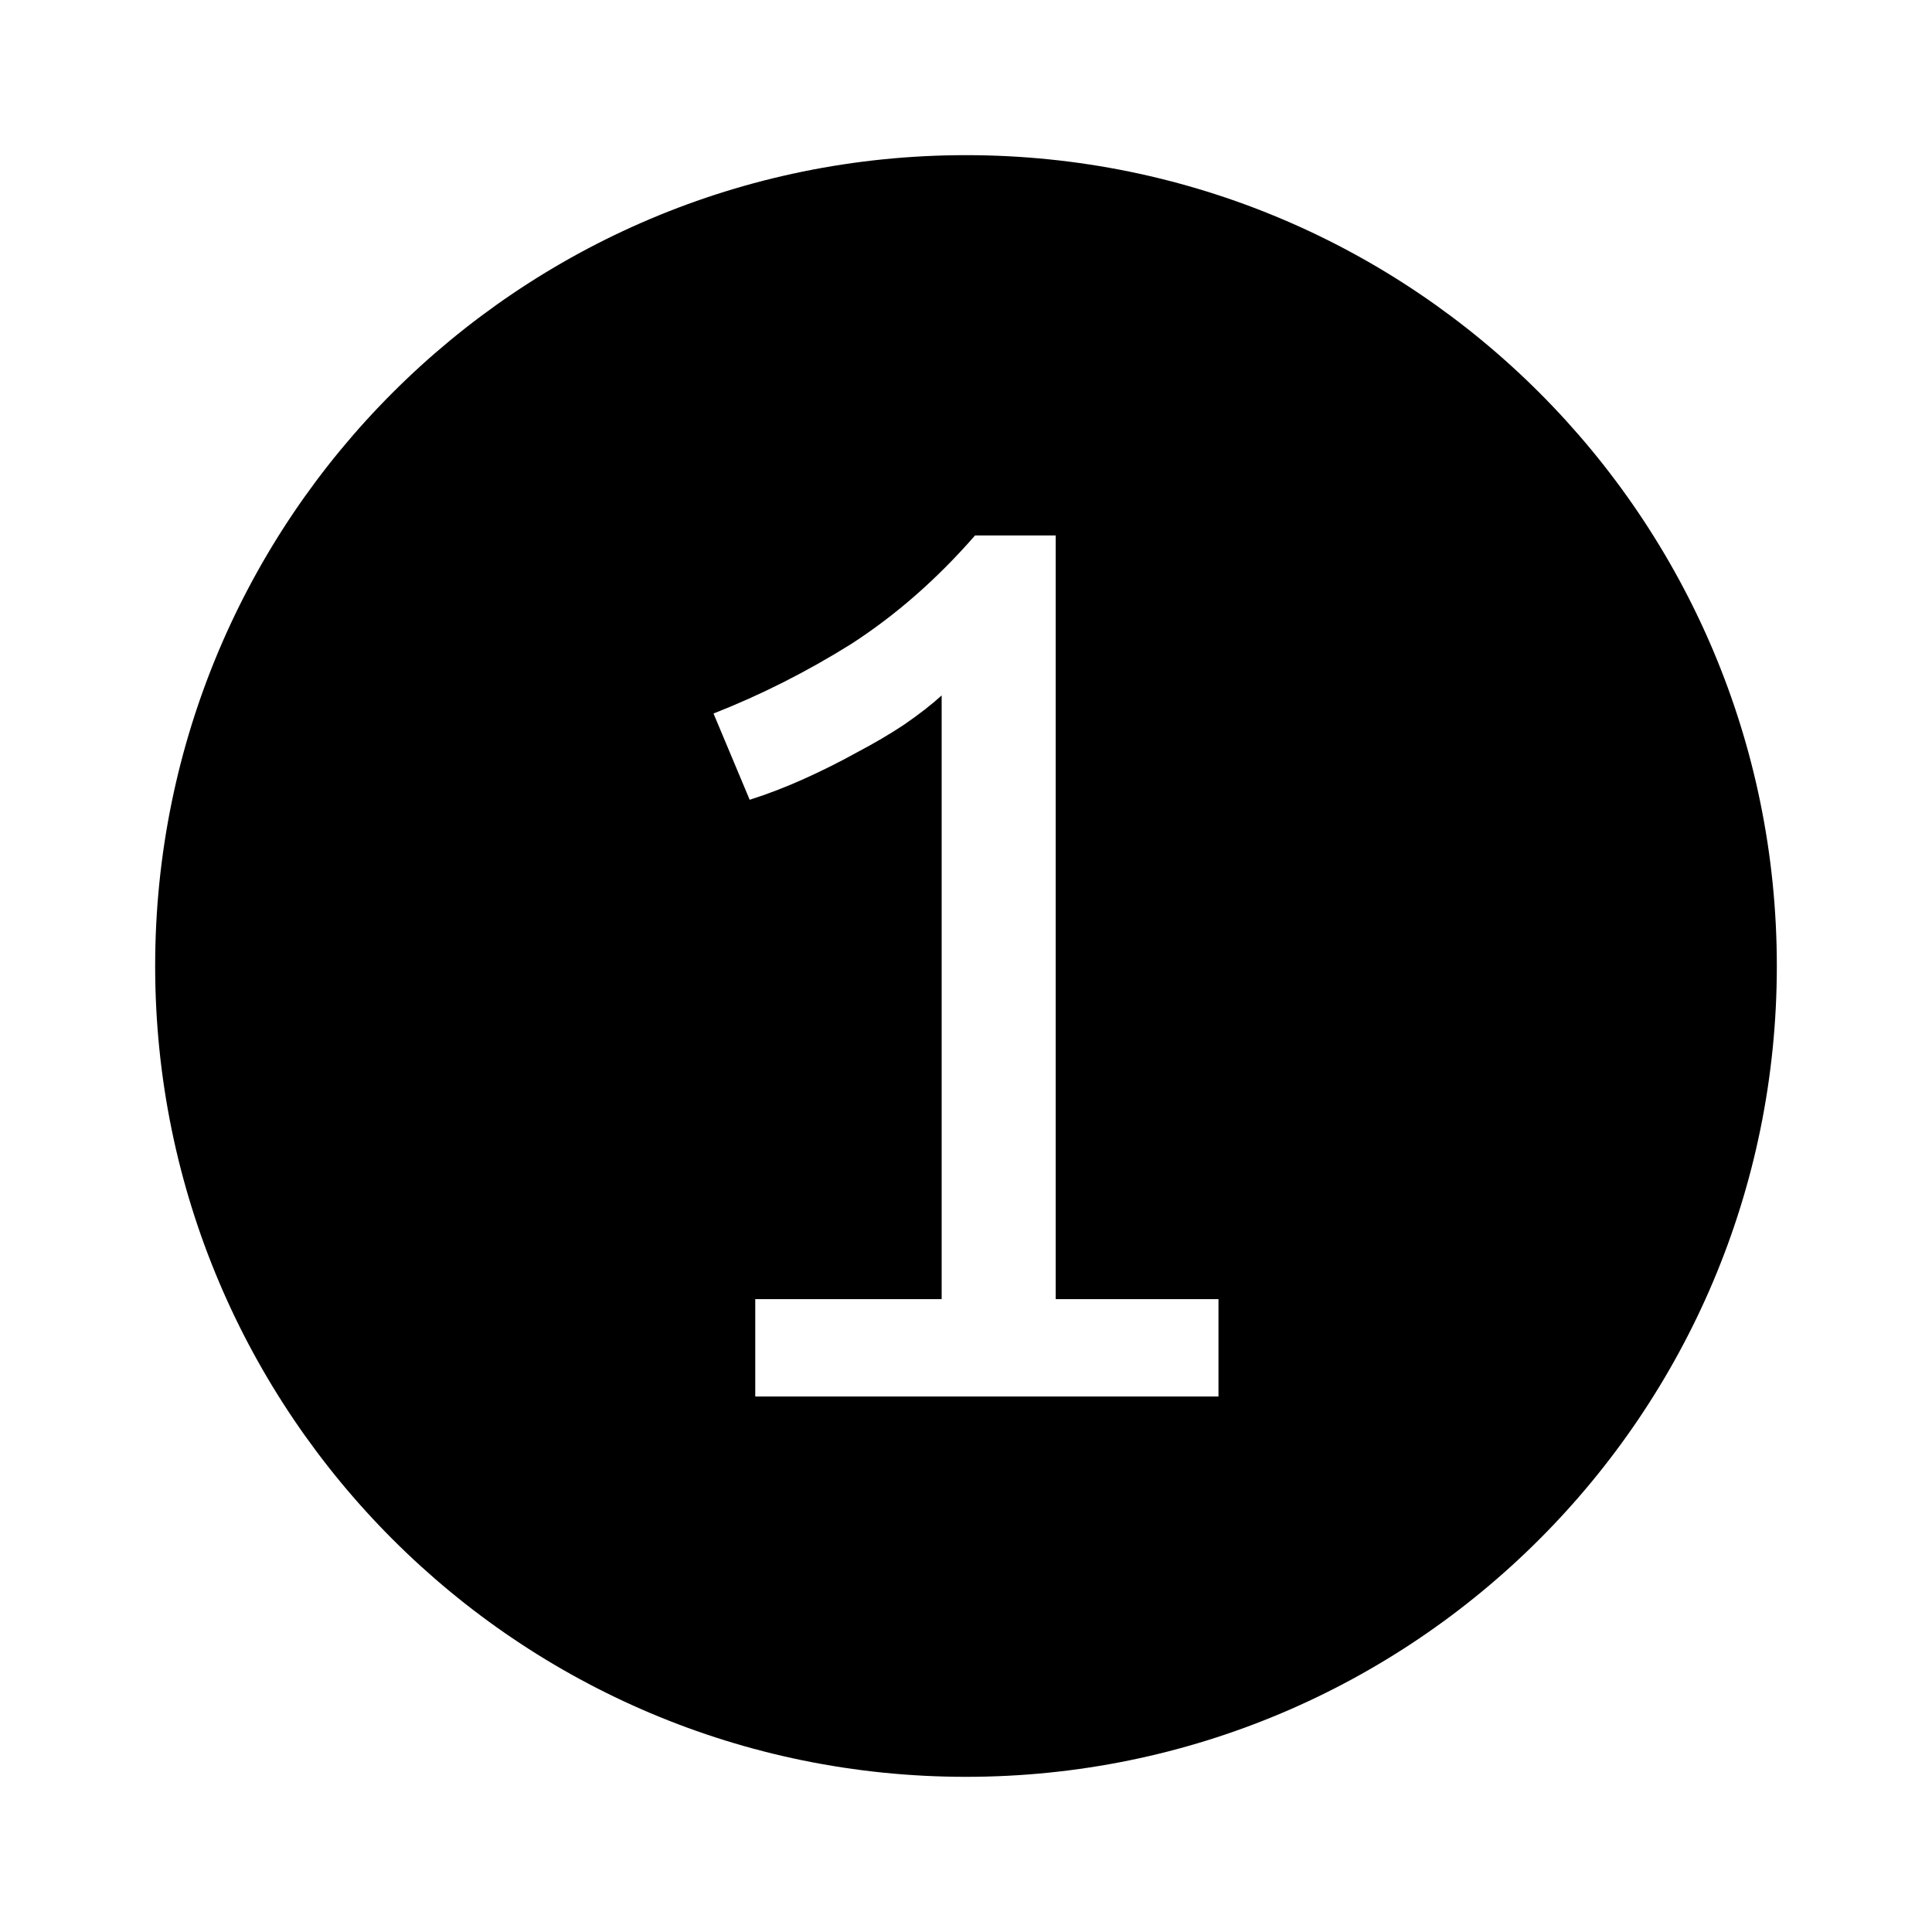
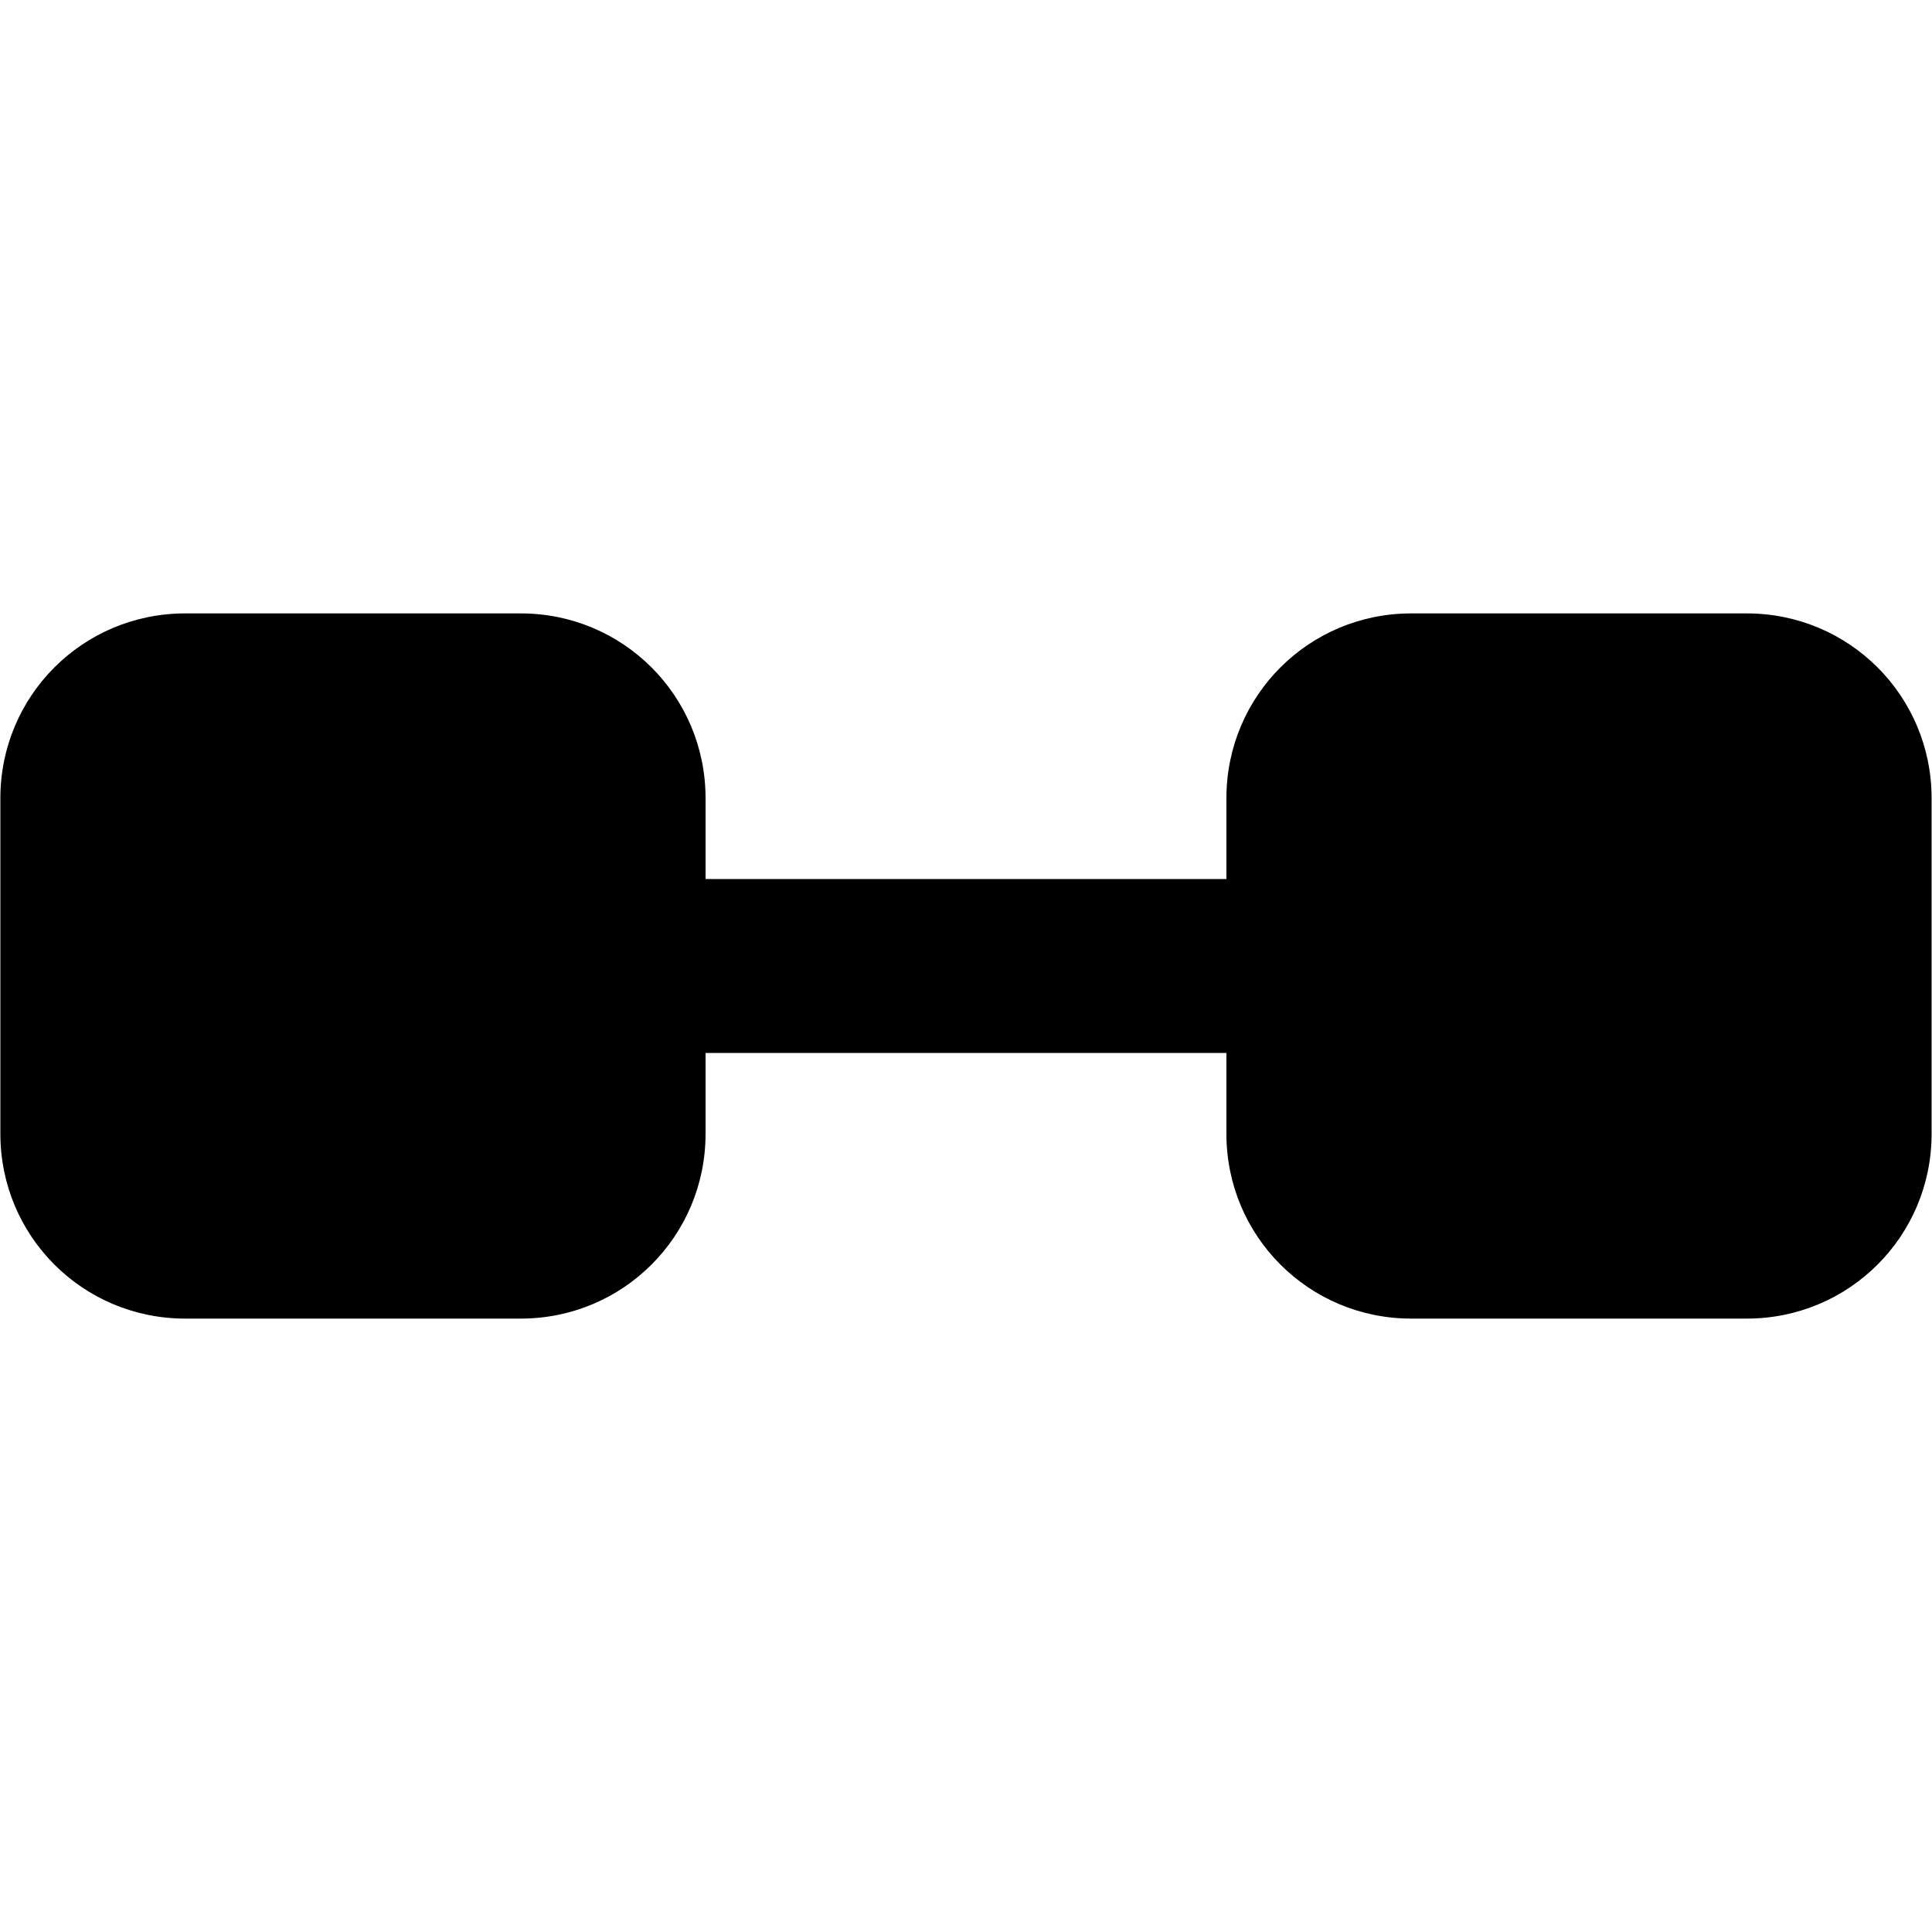
<svg xmlns="http://www.w3.org/2000/svg" width="200" height="200" viewBox="0 0 52.917 52.917" version="1.1" id="svg8">
+   <path id="path2389" style="stroke-width:4.763;-inkscape-stroke:none" d="m 5.072,16.801 c -2.804,0 -5.062,2.258 -5.062,5.062 v 9.191 c 0,2.804 2.258,5.062 5.062,5.062 h 9.191 c 2.804,0 5.062,-2.258 5.062,-5.062 v -2.213 h 14.266 v 2.213 c 0,2.804 2.258,5.062 5.062,5.062 h 9.191 c 2.804,0 5.062,-2.258 5.062,-5.062 v -9.191 c 0,-2.804 -2.258,-5.062 -5.062,-5.062 h -9.191 c -2.804,0 -5.062,2.258 -5.062,5.062 v 2.214 H 19.325 v -2.214 c 0,-2.804 -2.258,-5.062 -5.062,-5.062 z" />
  <defs id="defs6" />
-   <path id="path864" style="fill-opacity:1;stroke-width:1.032;stroke-linecap:round;stroke-linejoin:round" d="M 100 16.062 A 83.938 83.938 0 0 0 16.062 100 A 83.938 83.938 0 0 0 100 183.938 A 83.938 83.938 0 0 0 183.938 100 A 83.938 83.938 0 0 0 100 16.062 z M 100.936 55.432 L 109.287 55.432 L 109.287 134.488 L 126.137 134.488 L 126.137 144.568 L 78.184 144.568 L 78.184 134.488 L 97.48 134.488 L 97.48 71.992 C 96.424 72.952 95.128 73.96 93.592 75.016 C 92.152 75.976 90.519 76.936 88.695 77.896 C 86.967 78.856 85.145 79.769 83.225 80.633 C 81.305 81.497 79.431 82.217 77.607 82.793 L 73.863 73.863 C 78.759 71.943 83.511 69.544 88.119 66.664 C 92.727 63.688 97 59.944 100.936 55.432 z " transform="scale(0.2645833)" />
</svg>
